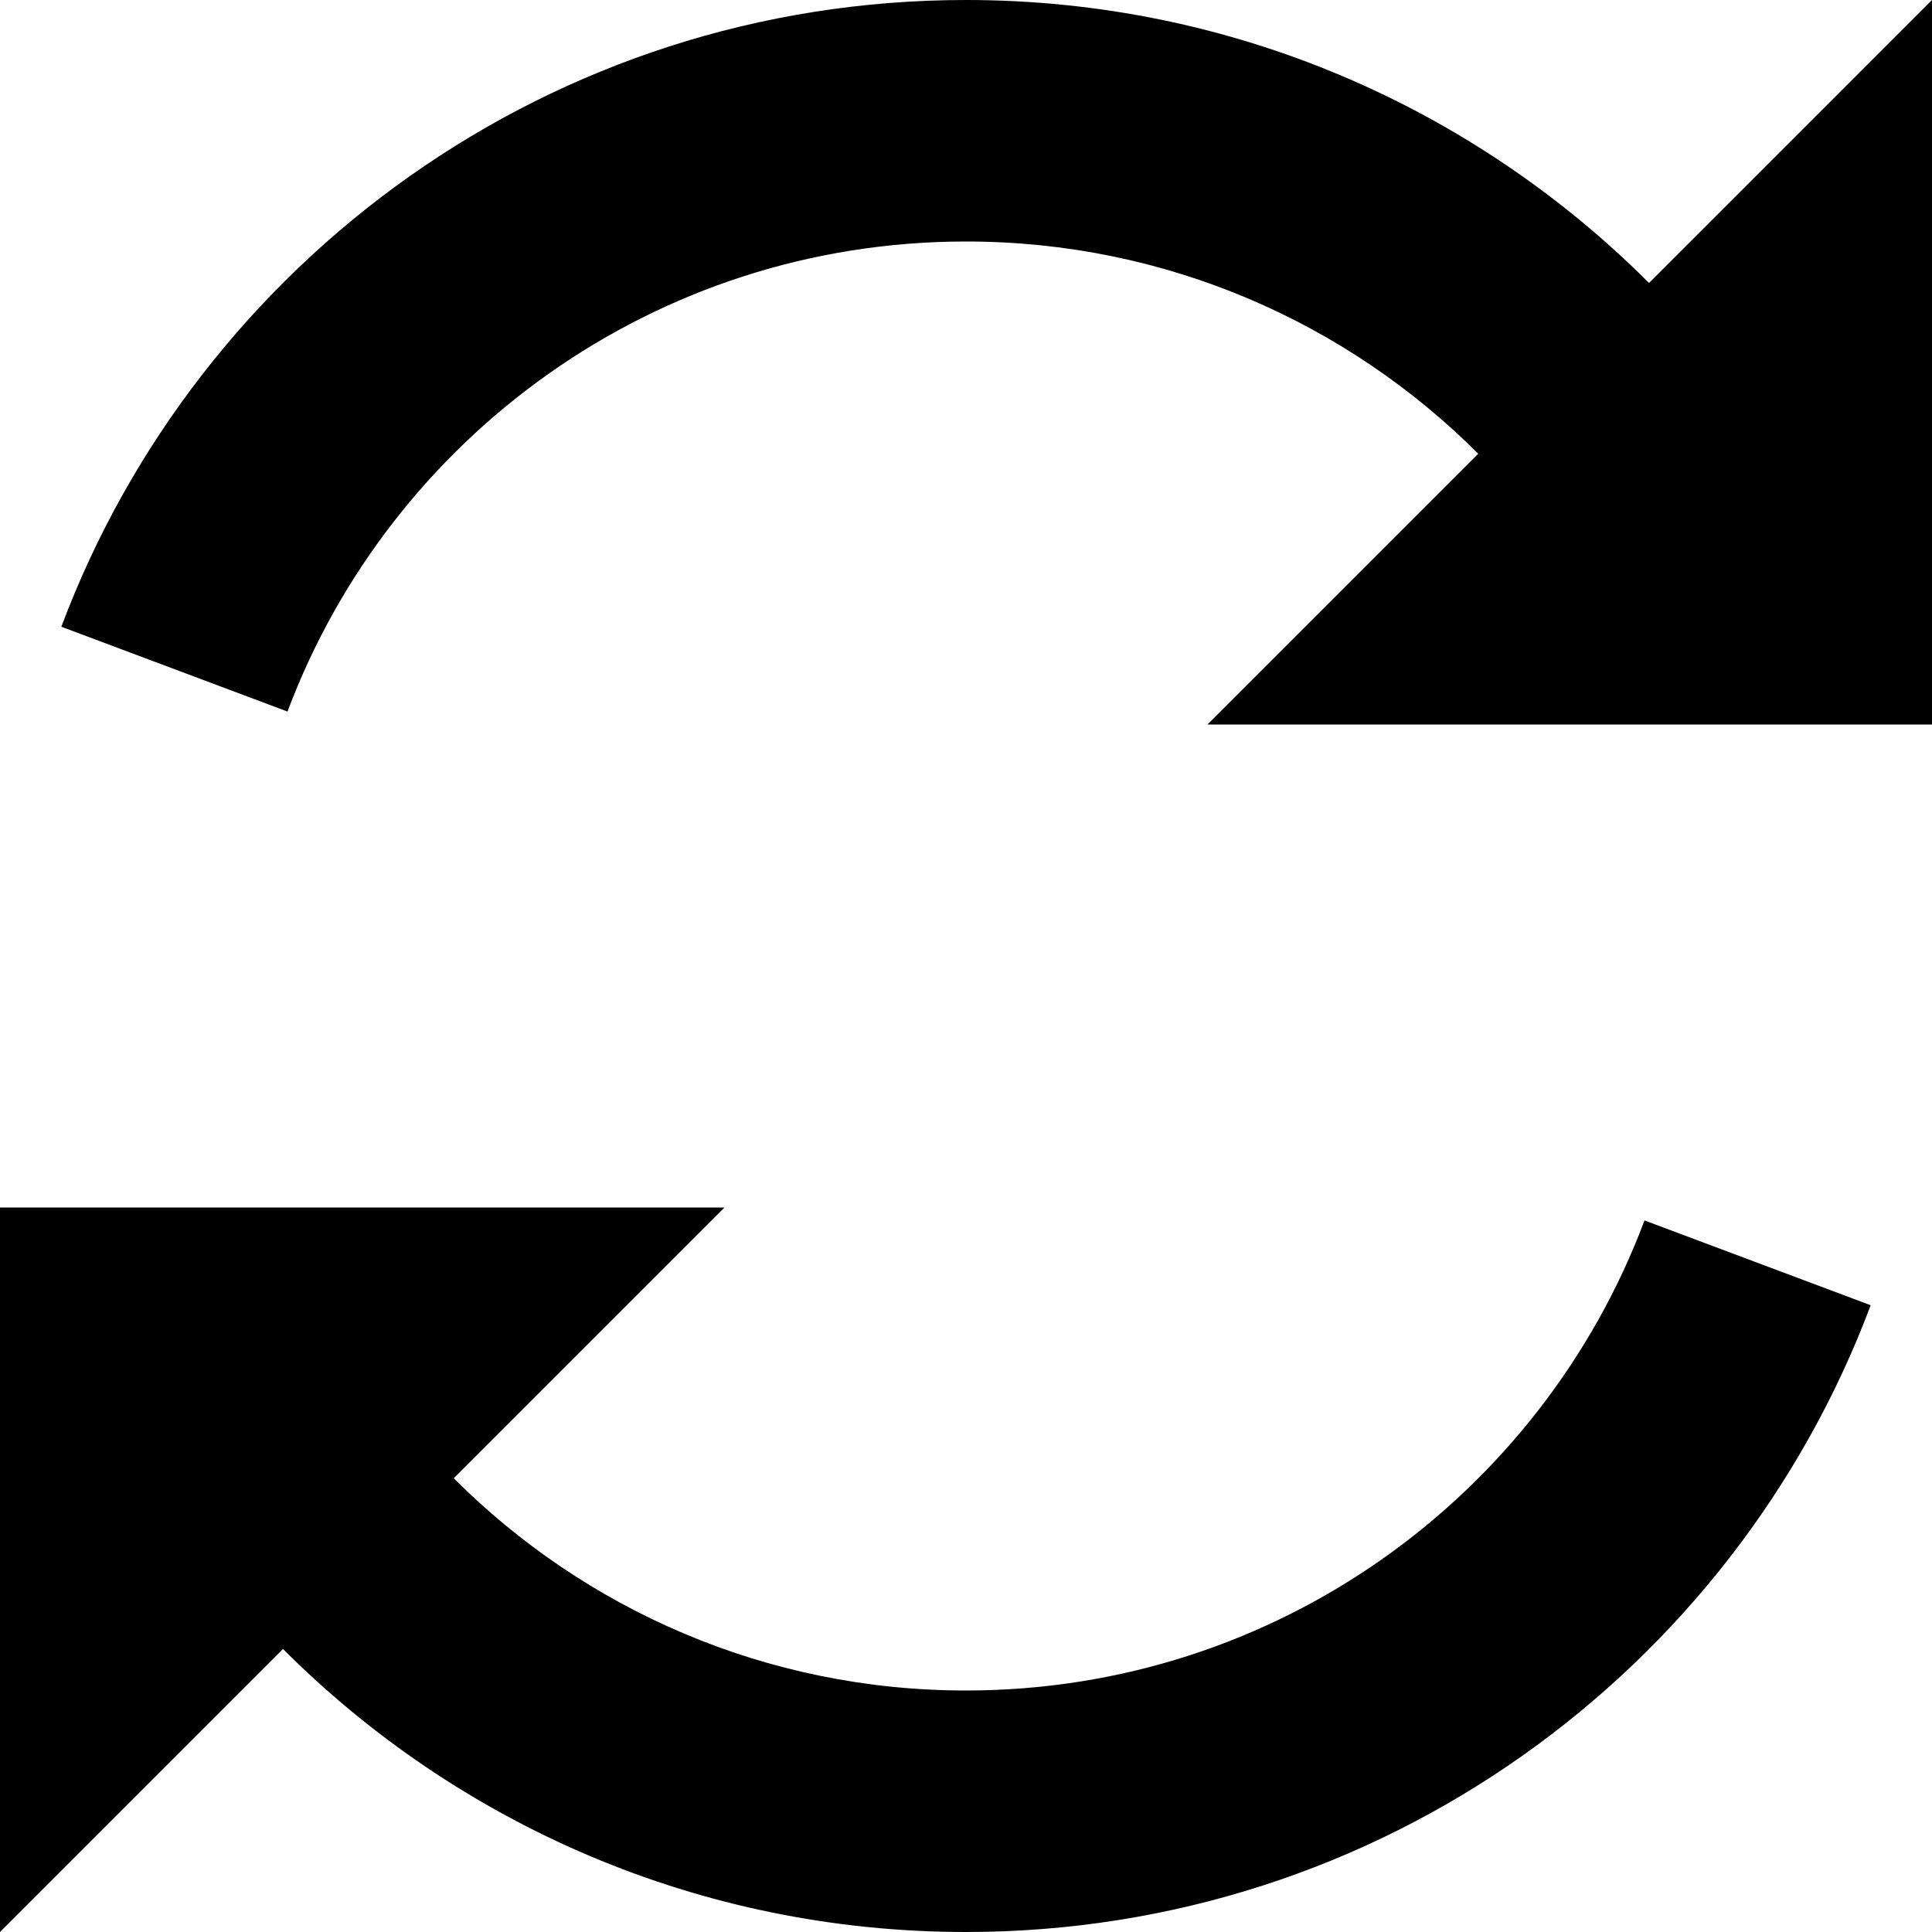
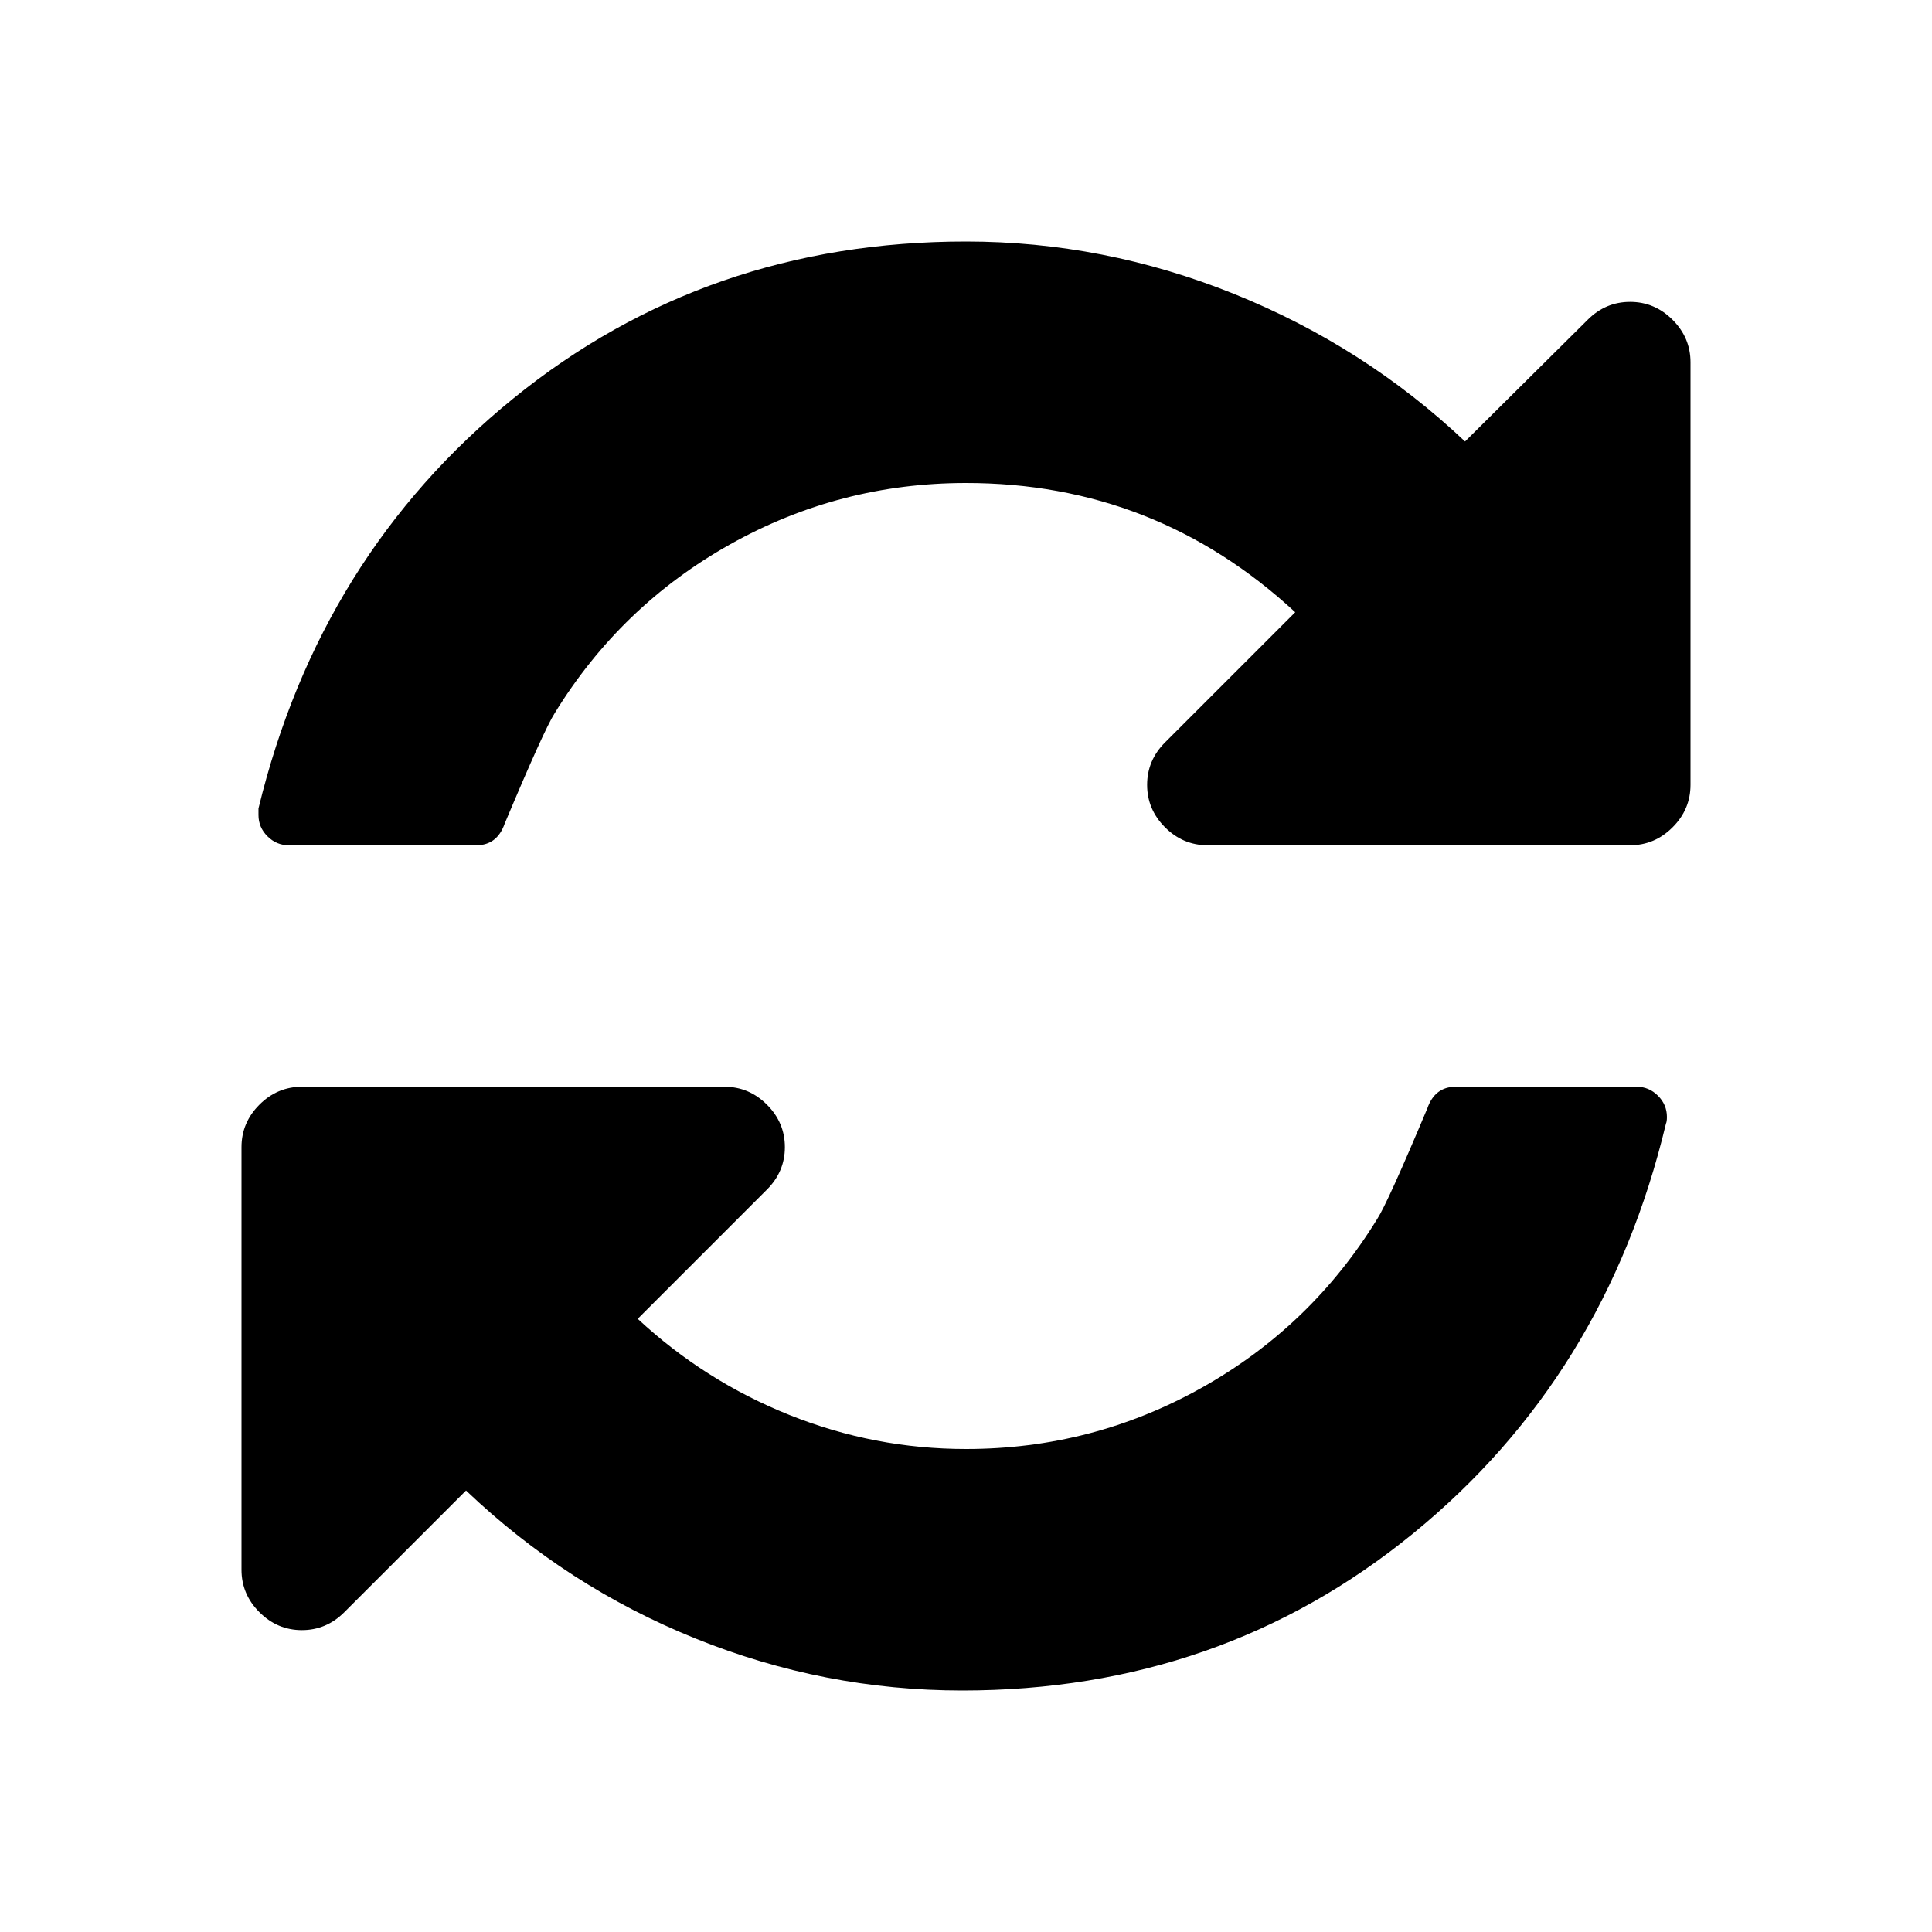
- <svg xmlns="http://www.w3.org/2000/svg" width="512" height="512">
-   <path d="M 437.011,74.99C 390.685,28.662, 326.693,0.00, 256.00,0.00C 146.256,0.00, 52.655,69.064, 16.251,166.094l 59.938,22.477 C 103.491,115.798, 173.692,64.00, 256.00,64.00c 53.02,0.00, 101.01,21.50, 135.753,56.247L 320.00,192.00l 192.00,0.00 L 512.00,0.00 L 437.011,74.99zM 256.00,448.00c-53.02,0.00-101.013-21.496-135.756-56.244L 192.00,320.00L0.00,320.00 l0.00,192.00 l 74.997-74.997C 121.32,483.334, 185.306,512.00, 256.00,512.00 c 109.745,0.00, 203.346-69.064, 239.75-166.094l-59.938-22.477C 408.51,396.202, 338.309,448.00, 256.00,448.00z" />
+ <svg xmlns="http://www.w3.org/2000/svg" width="2048" height="2048" viewBox="-128 -128 2048 2048">
+   <path d="M1639 1056q0 5-1 7-64 268-268 434.5t-478 166.5q-146 0-282.5-55t-243.5-157l-129 129q-19 19-45 19t-45-19-19-45v-448q0-26 19-45t45-19h448q26 0 45 19t19 45-19 45l-137 137q71 66 161 102t187 36q134 0 250-65t186-179q11-17 53-117 8-23 30-23h192q13 0 22.5 9.5t9.5 22.5zm25-800v448q0 26-19 45t-45 19h-448q-26 0-45-19t-19-45 19-45l138-138q-148-137-349-137-134 0-250 65t-186 179q-11 17-53 117-8 23-30 23h-199q-13 0-22.5-9.5t-9.5-22.5v-7q65-268 270-434.5t480-166.5q146 0 284 55.5t245 156.5l130-129q19-19 45-19t45 19 19 45z" />
</svg>
